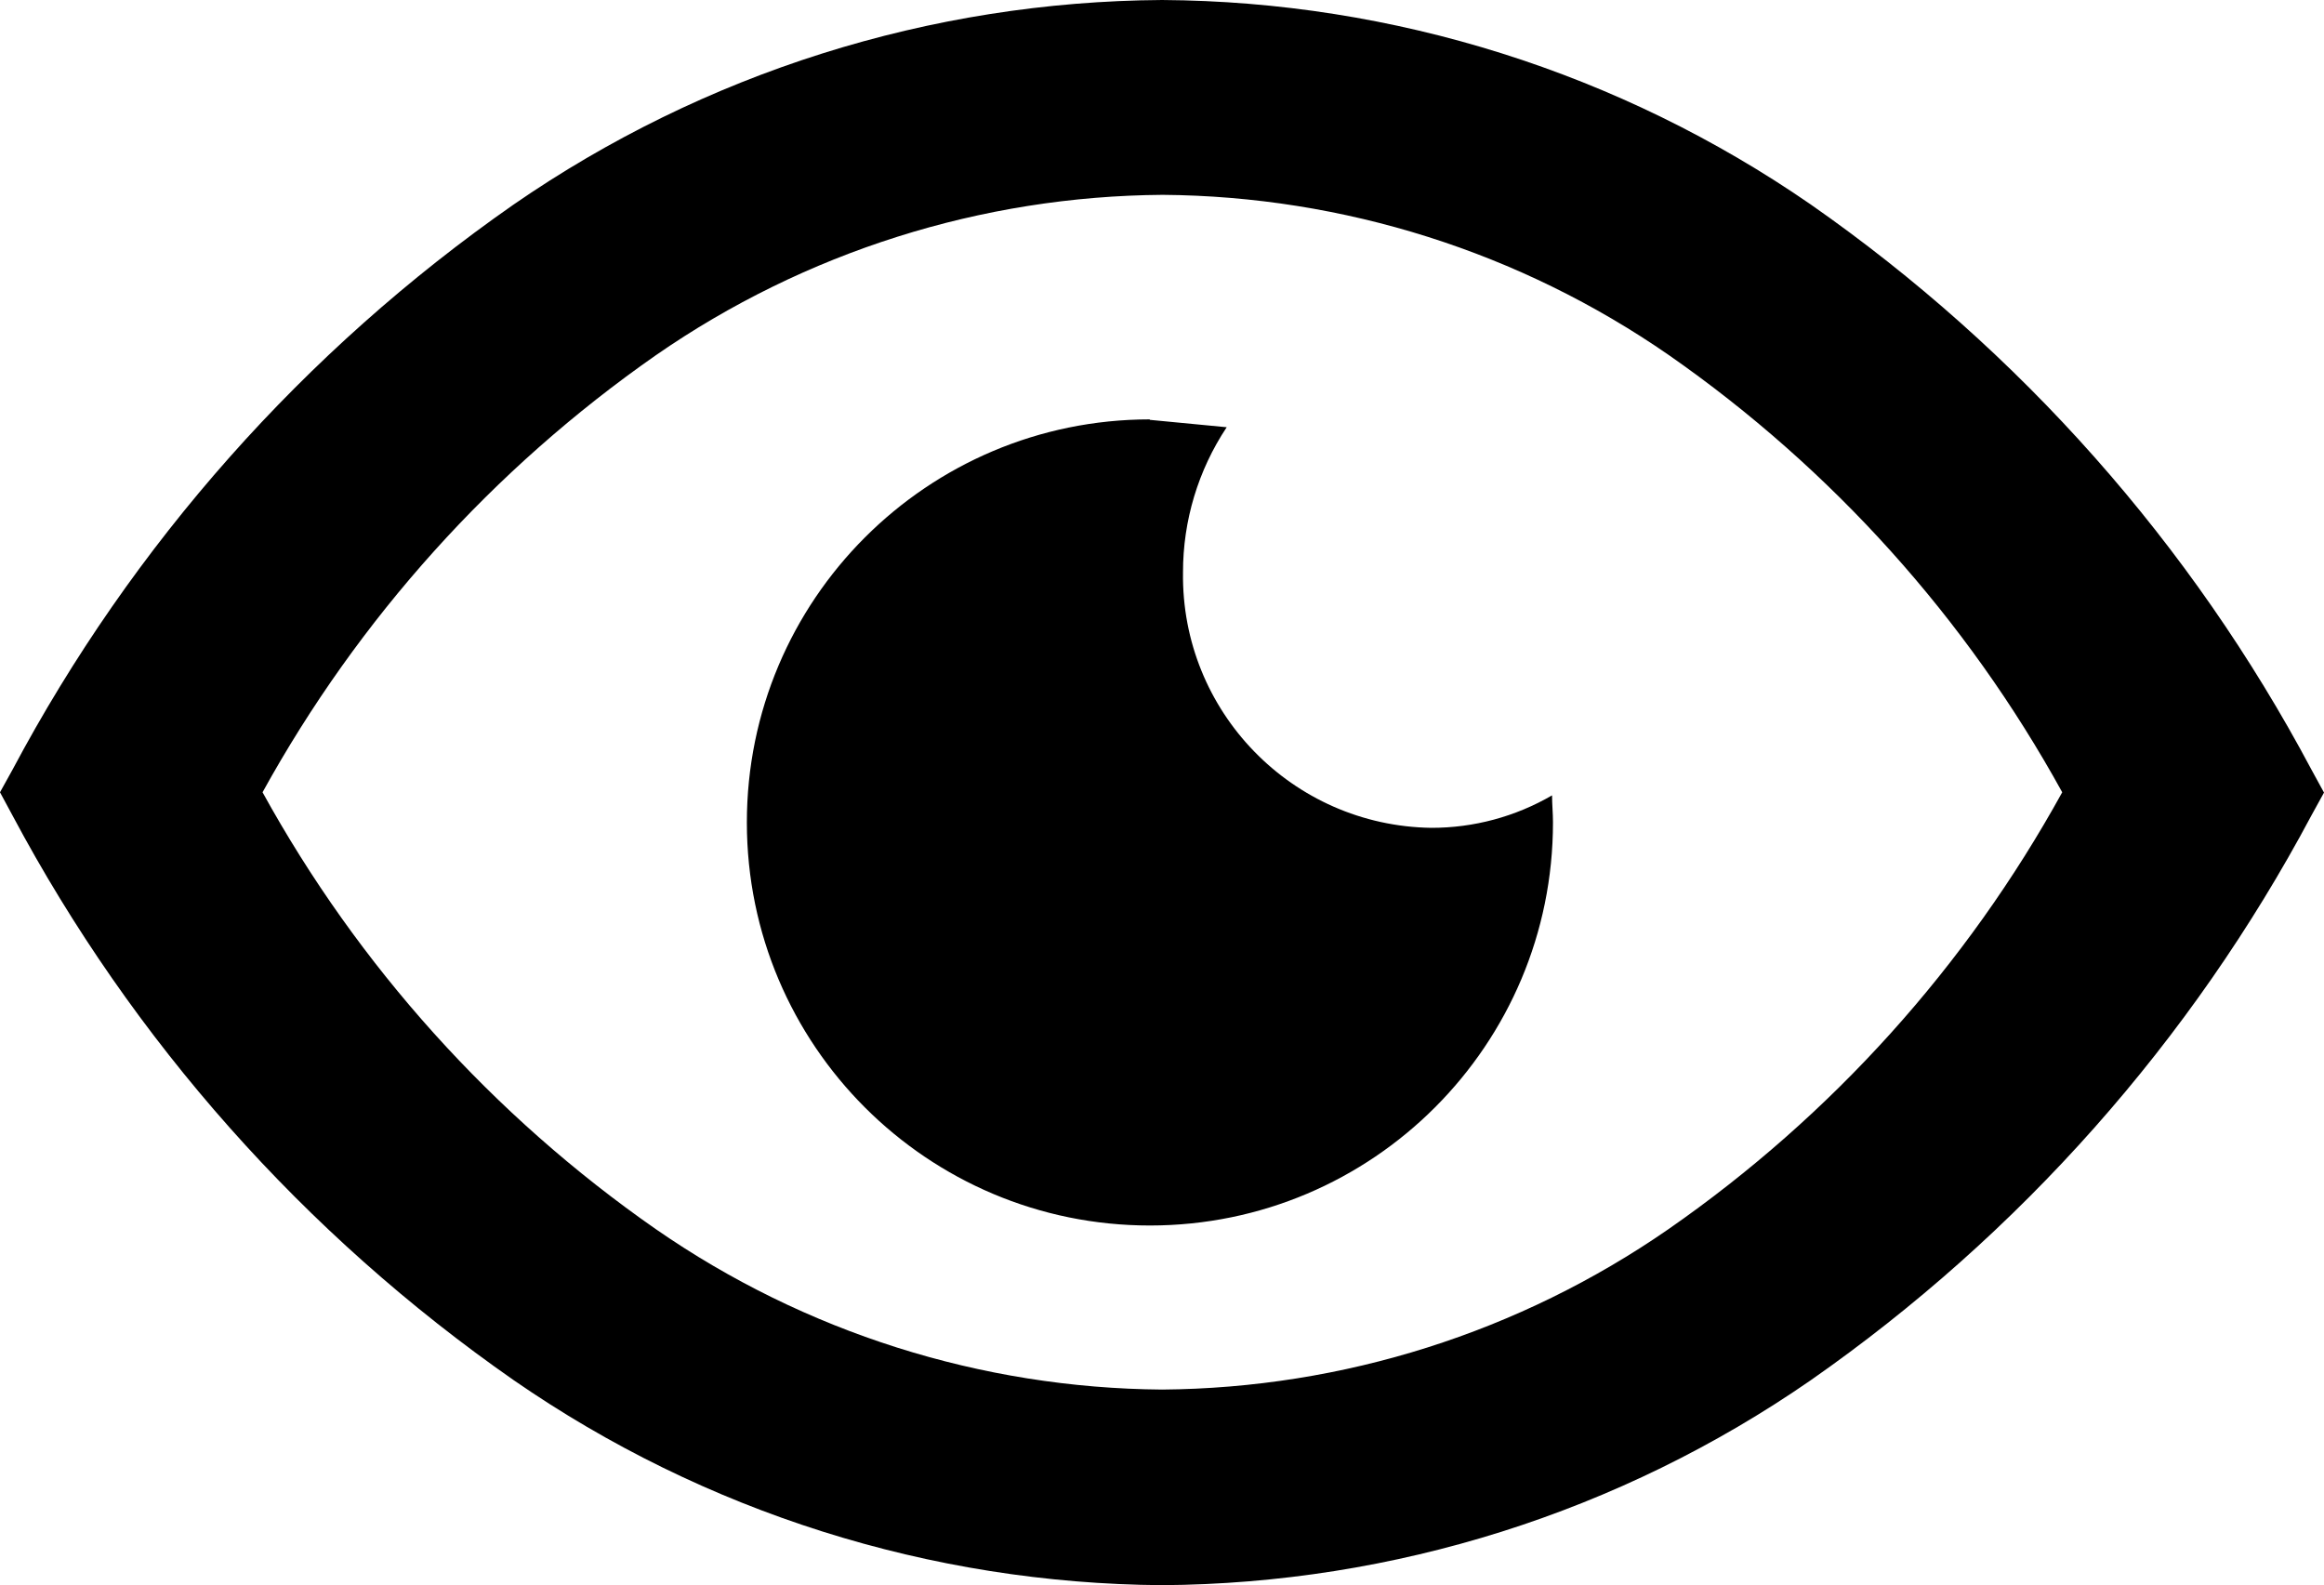
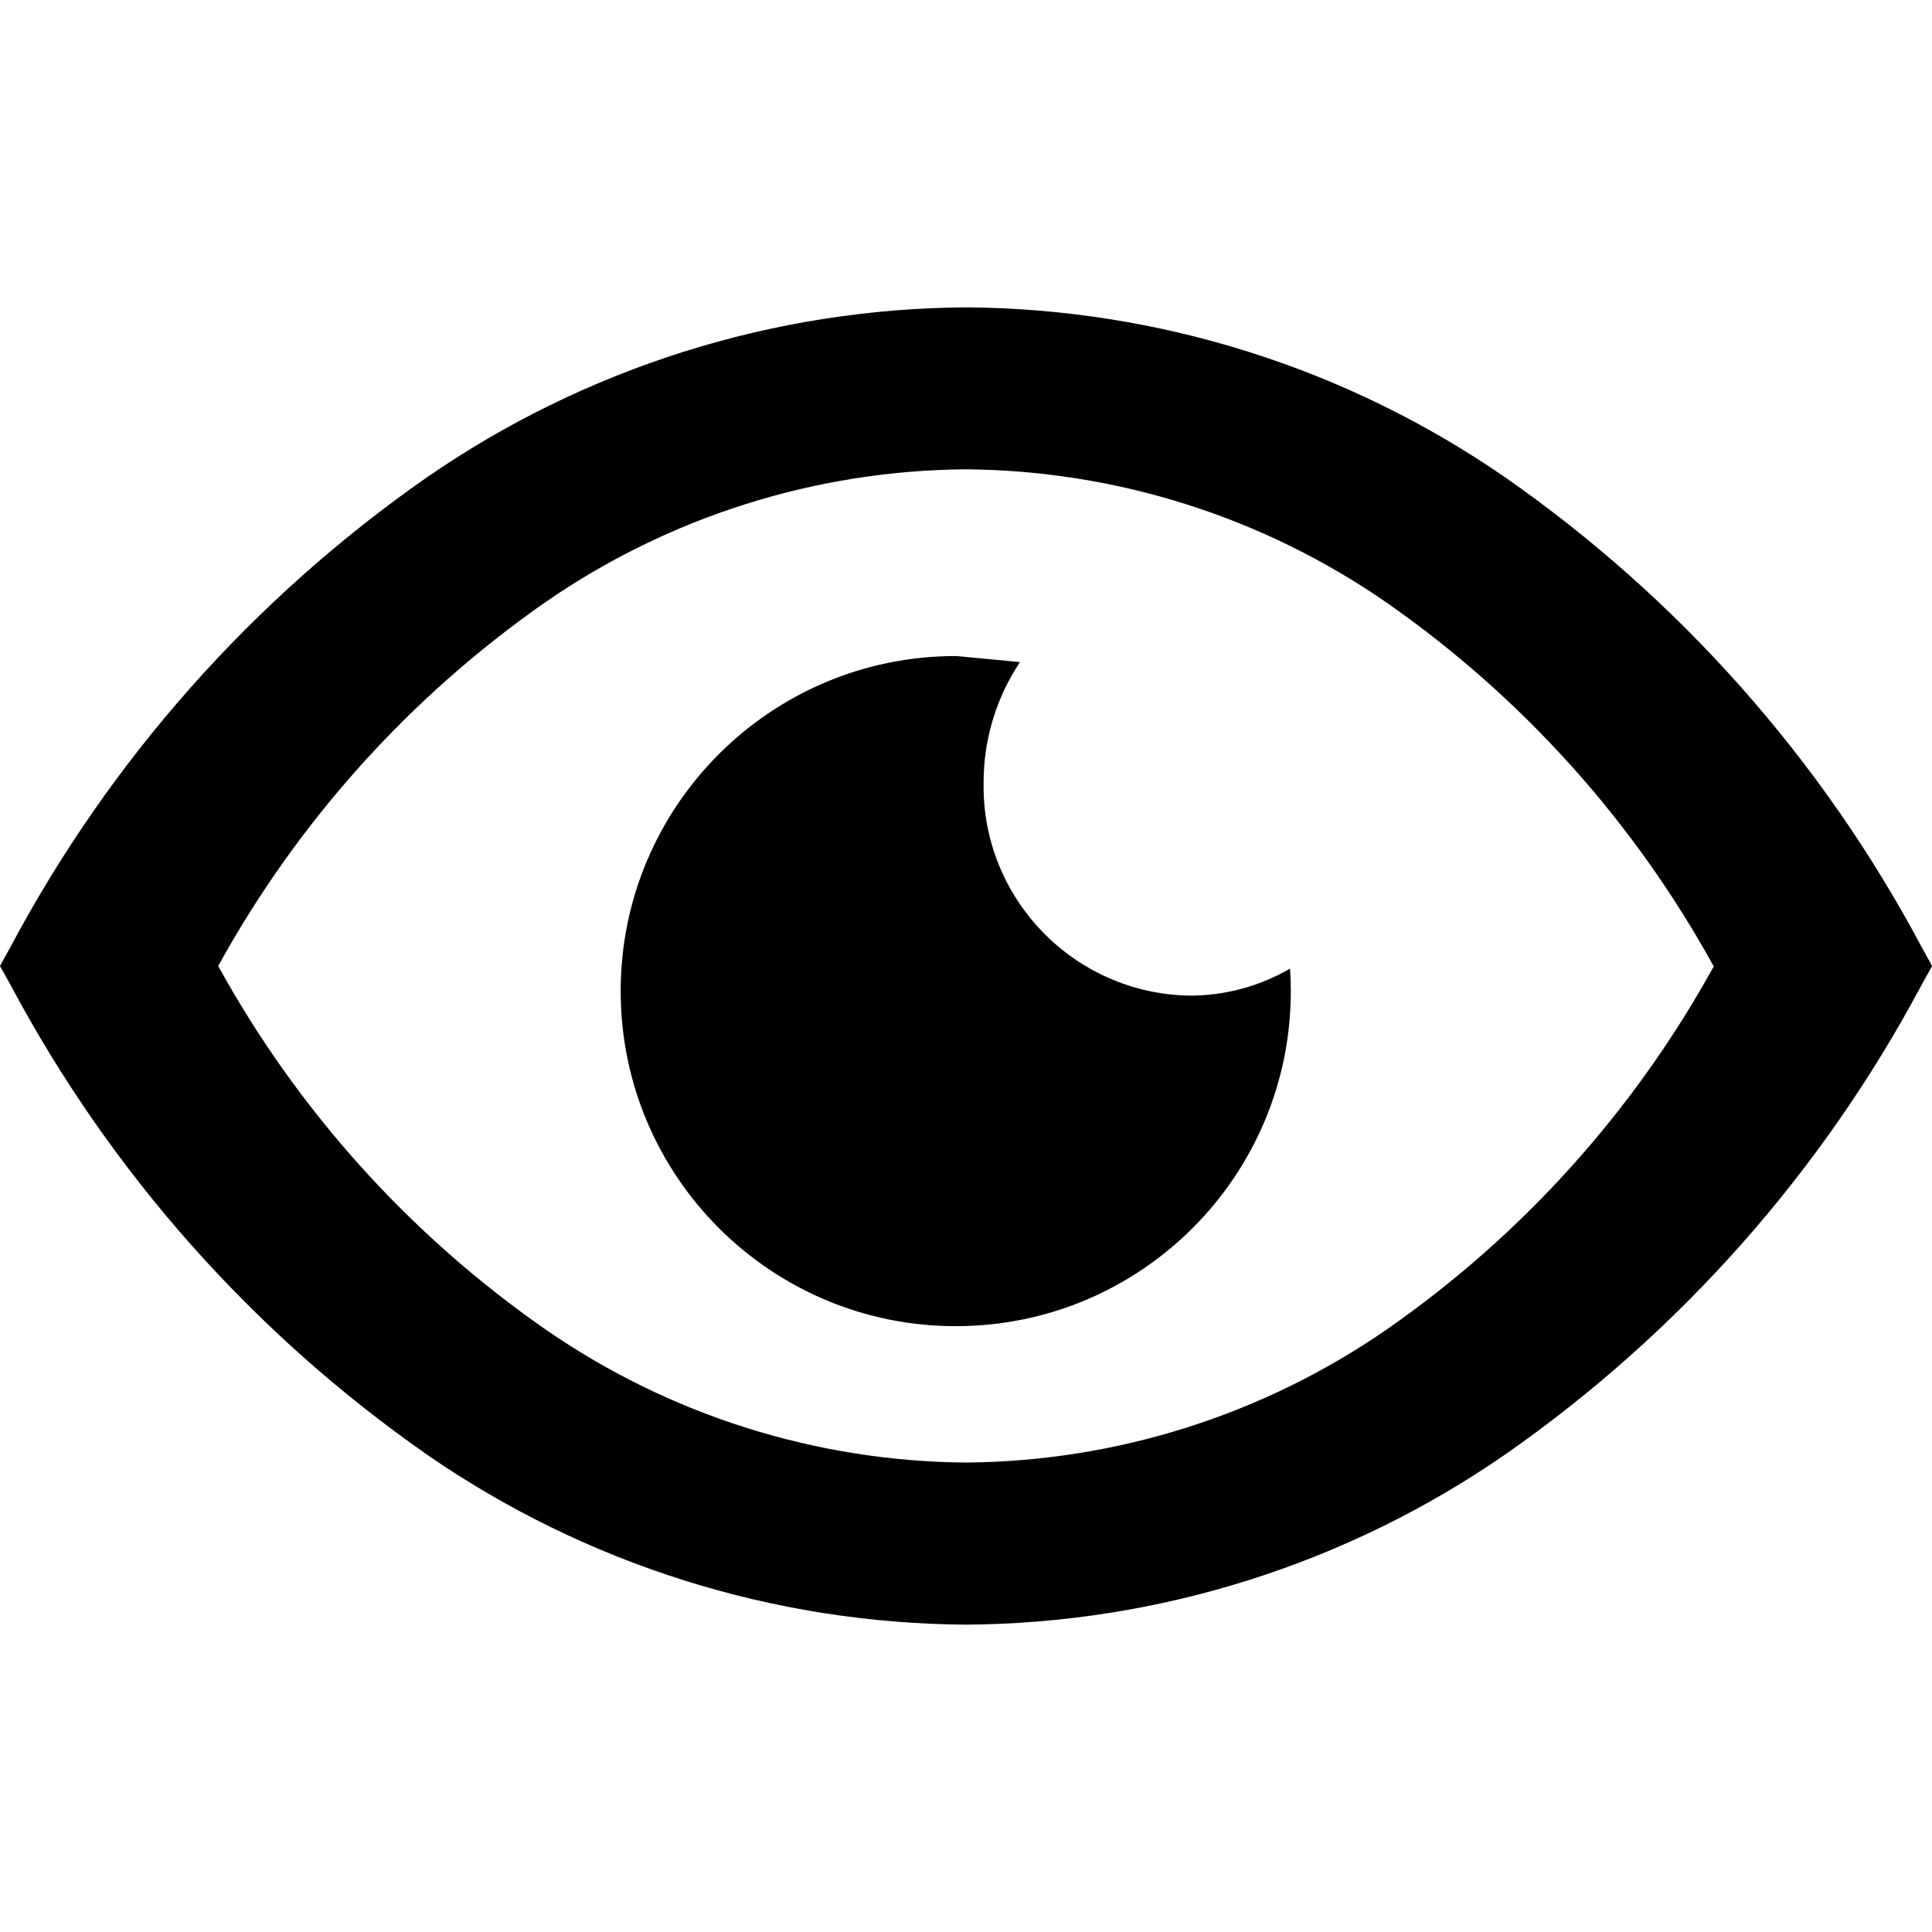
- <svg xmlns="http://www.w3.org/2000/svg" width="15.101" height="10.296" viewBox="0 0 15.101 10.296">
-   <path d="M11.765,1.328A10.471,10.471,0,0,1,15.019,5l.082.15-.082.149a10.483,10.483,0,0,1-3.254,3.67A7.494,7.494,0,0,1,7.551,10.3,7.5,7.5,0,0,1,3.338,8.968,10.477,10.477,0,0,1,.082,5.3L0,5.148.082,5a10.471,10.471,0,0,1,3.254-3.67A7.5,7.5,0,0,1,7.551,0a7.5,7.5,0,0,1,4.214,1.328Zm-4.294,1.4.5.048a1.7,1.7,0,0,0-.284.943A1.637,1.637,0,0,0,9.3,5.379a1.555,1.555,0,0,0,.785-.211c0,.058.006.116.006.175A2.619,2.619,0,1,1,7.471,2.725ZM13.4,5.148a8.4,8.4,0,0,0-2.555-2.84,5.856,5.856,0,0,0-3.29-1.042A5.855,5.855,0,0,0,4.262,2.308a8.42,8.42,0,0,0-2.556,2.84A8.391,8.391,0,0,0,4.262,7.987,5.855,5.855,0,0,0,7.551,9.029a5.859,5.859,0,0,0,3.29-1.042A8.388,8.388,0,0,0,13.4,5.148Z" />
+ <svg xmlns="http://www.w3.org/2000/svg" width="1em" height="1em" viewBox="0 0 25.244 17.212">
+   <path d="M19.667,2.221a17.5,17.5,0,0,1,5.44,6.134l.138.251-.138.249a17.524,17.524,0,0,1-5.44,6.134,12.527,12.527,0,0,1-7.045,2.223A12.529,12.529,0,0,1,5.58,14.991,17.514,17.514,0,0,1,.138,8.854L0,8.606l.138-.251a17.5,17.5,0,0,1,5.44-6.134A12.541,12.541,0,0,1,12.622,0a12.546,12.546,0,0,1,7.045,2.221ZM12.489,4.555l.838.08a2.838,2.838,0,0,0-.475,1.576,2.737,2.737,0,0,0,2.691,2.782,2.6,2.6,0,0,0,1.313-.353c.006.1.01.193.01.292a4.378,4.378,0,1,1-4.378-4.376Zm9.9,4.051a14.049,14.049,0,0,0-4.271-4.748,9.79,9.79,0,0,0-5.5-1.742,9.788,9.788,0,0,0-5.5,1.742A14.075,14.075,0,0,0,2.851,8.606a14.027,14.027,0,0,0,4.273,4.746,9.788,9.788,0,0,0,5.5,1.742,9.8,9.8,0,0,0,5.5-1.742,14.022,14.022,0,0,0,4.271-4.746Z" />
</svg>
